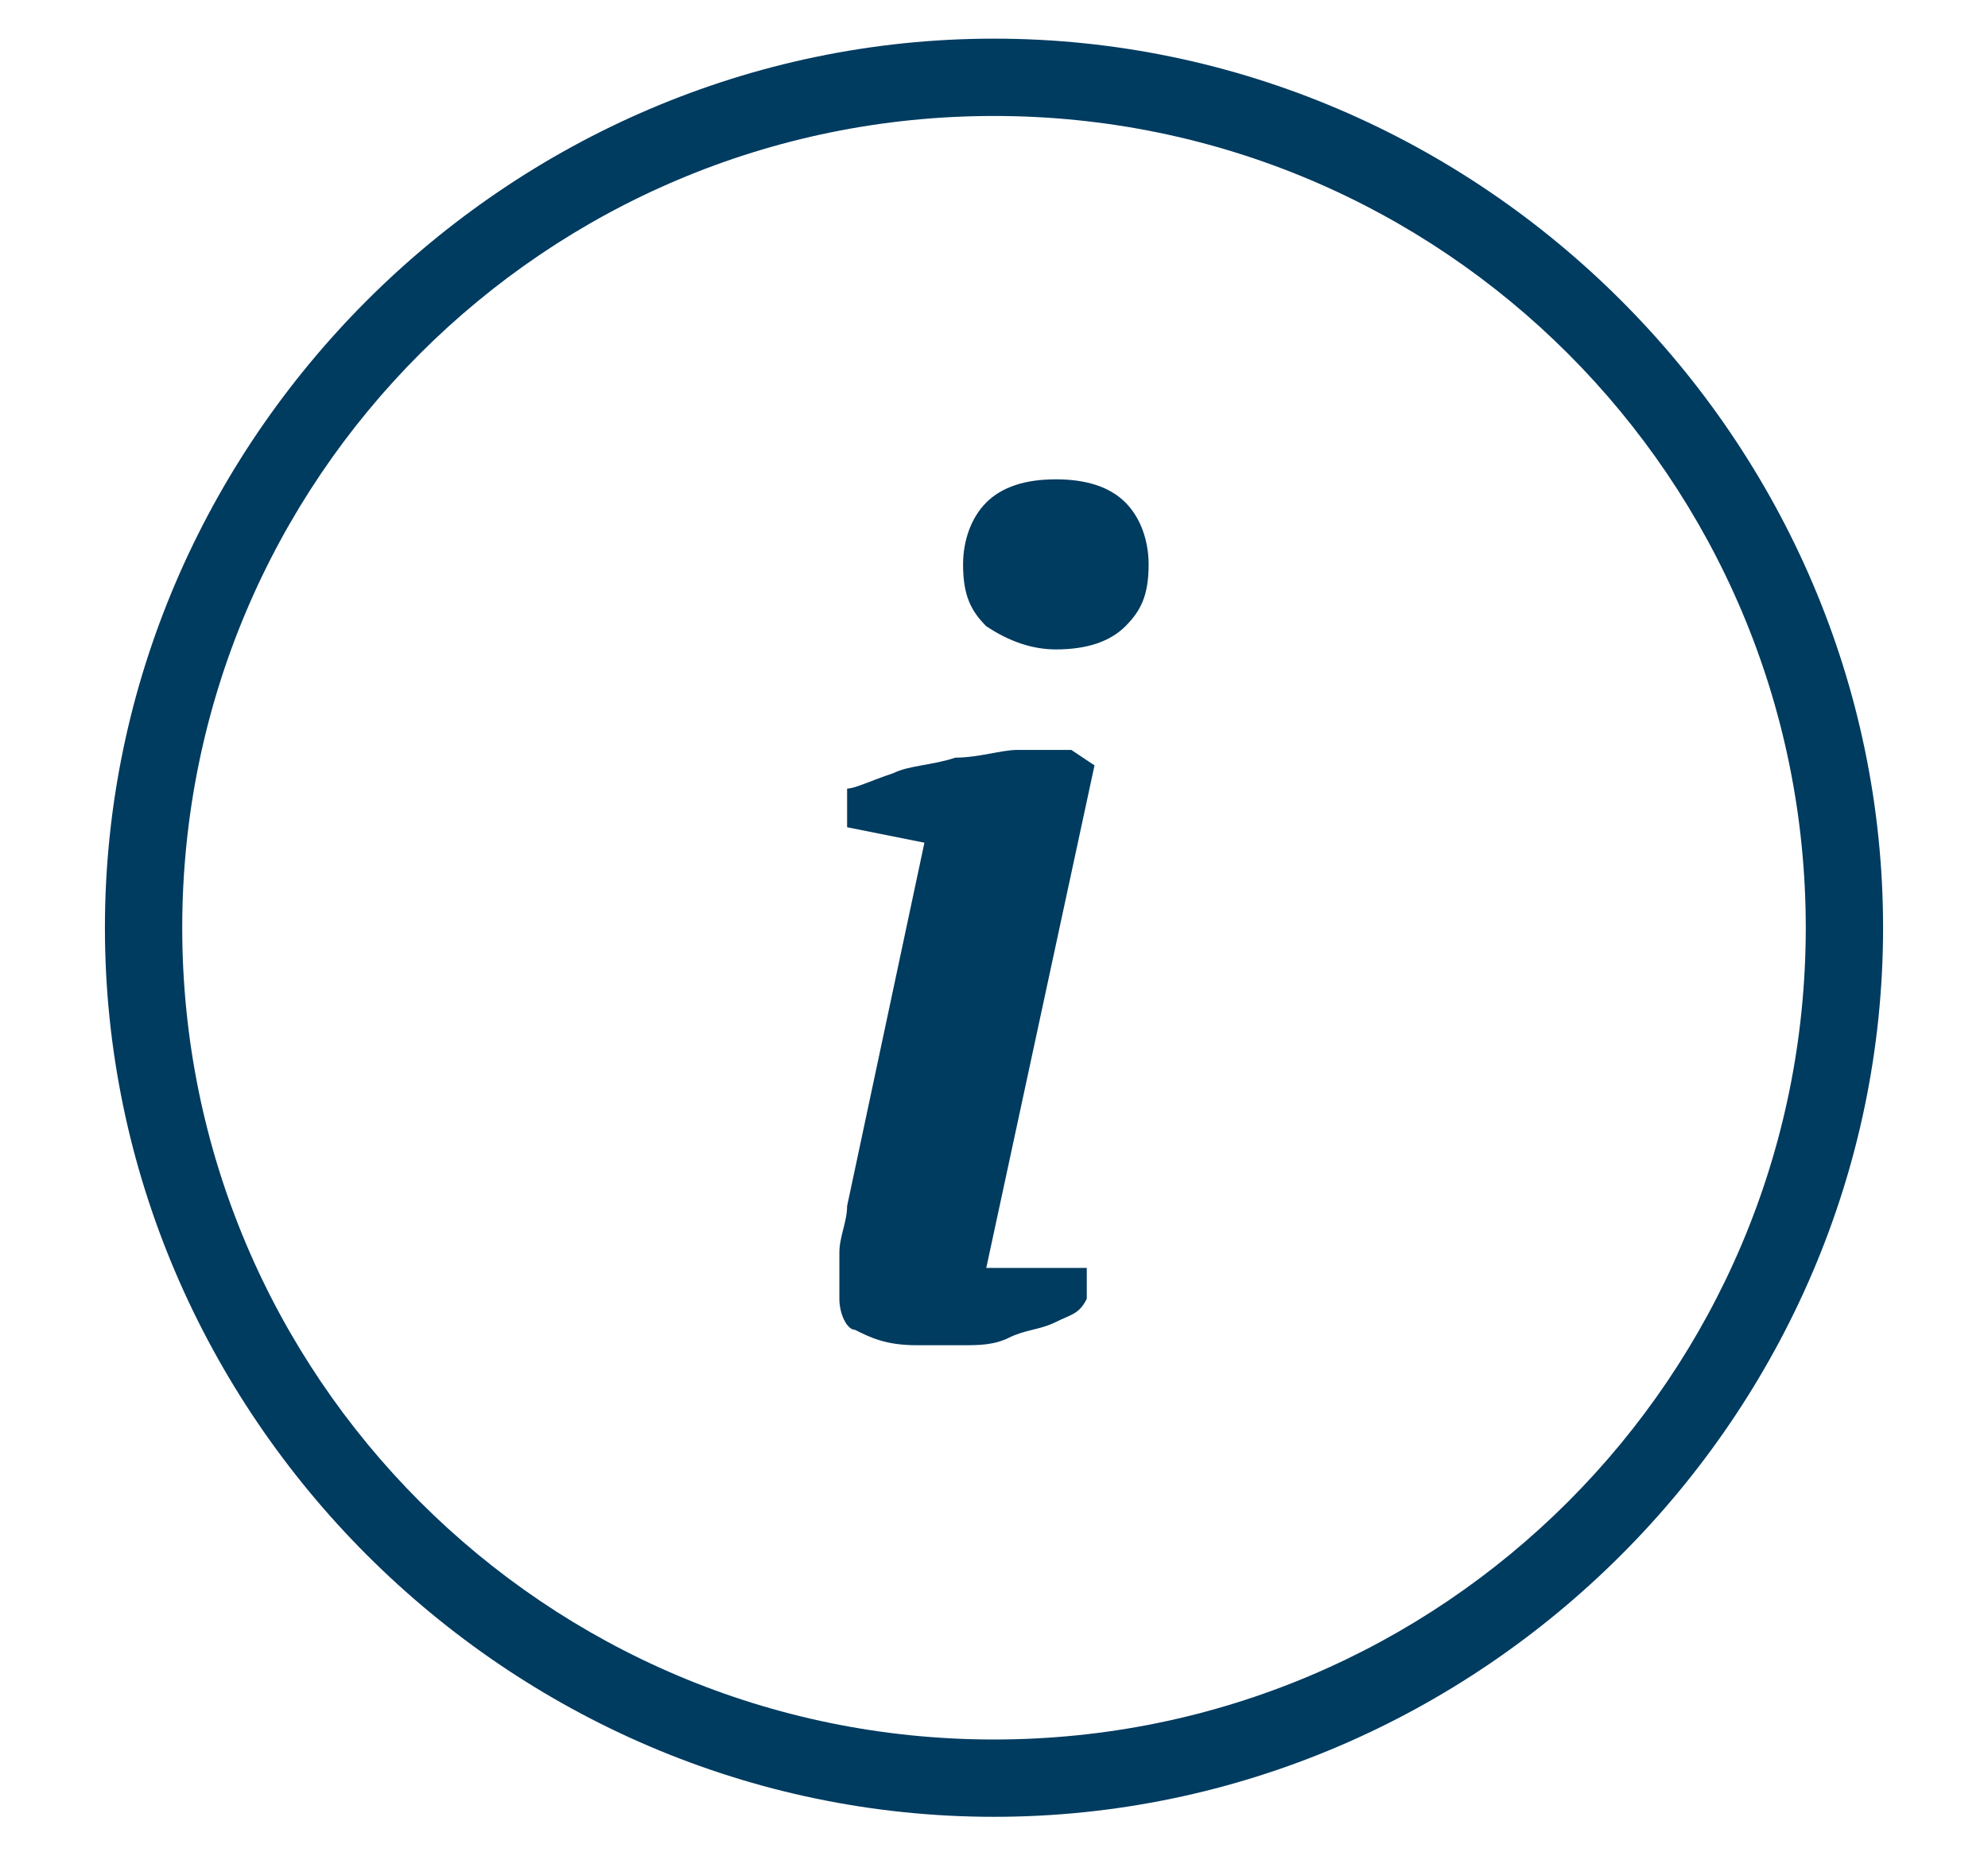
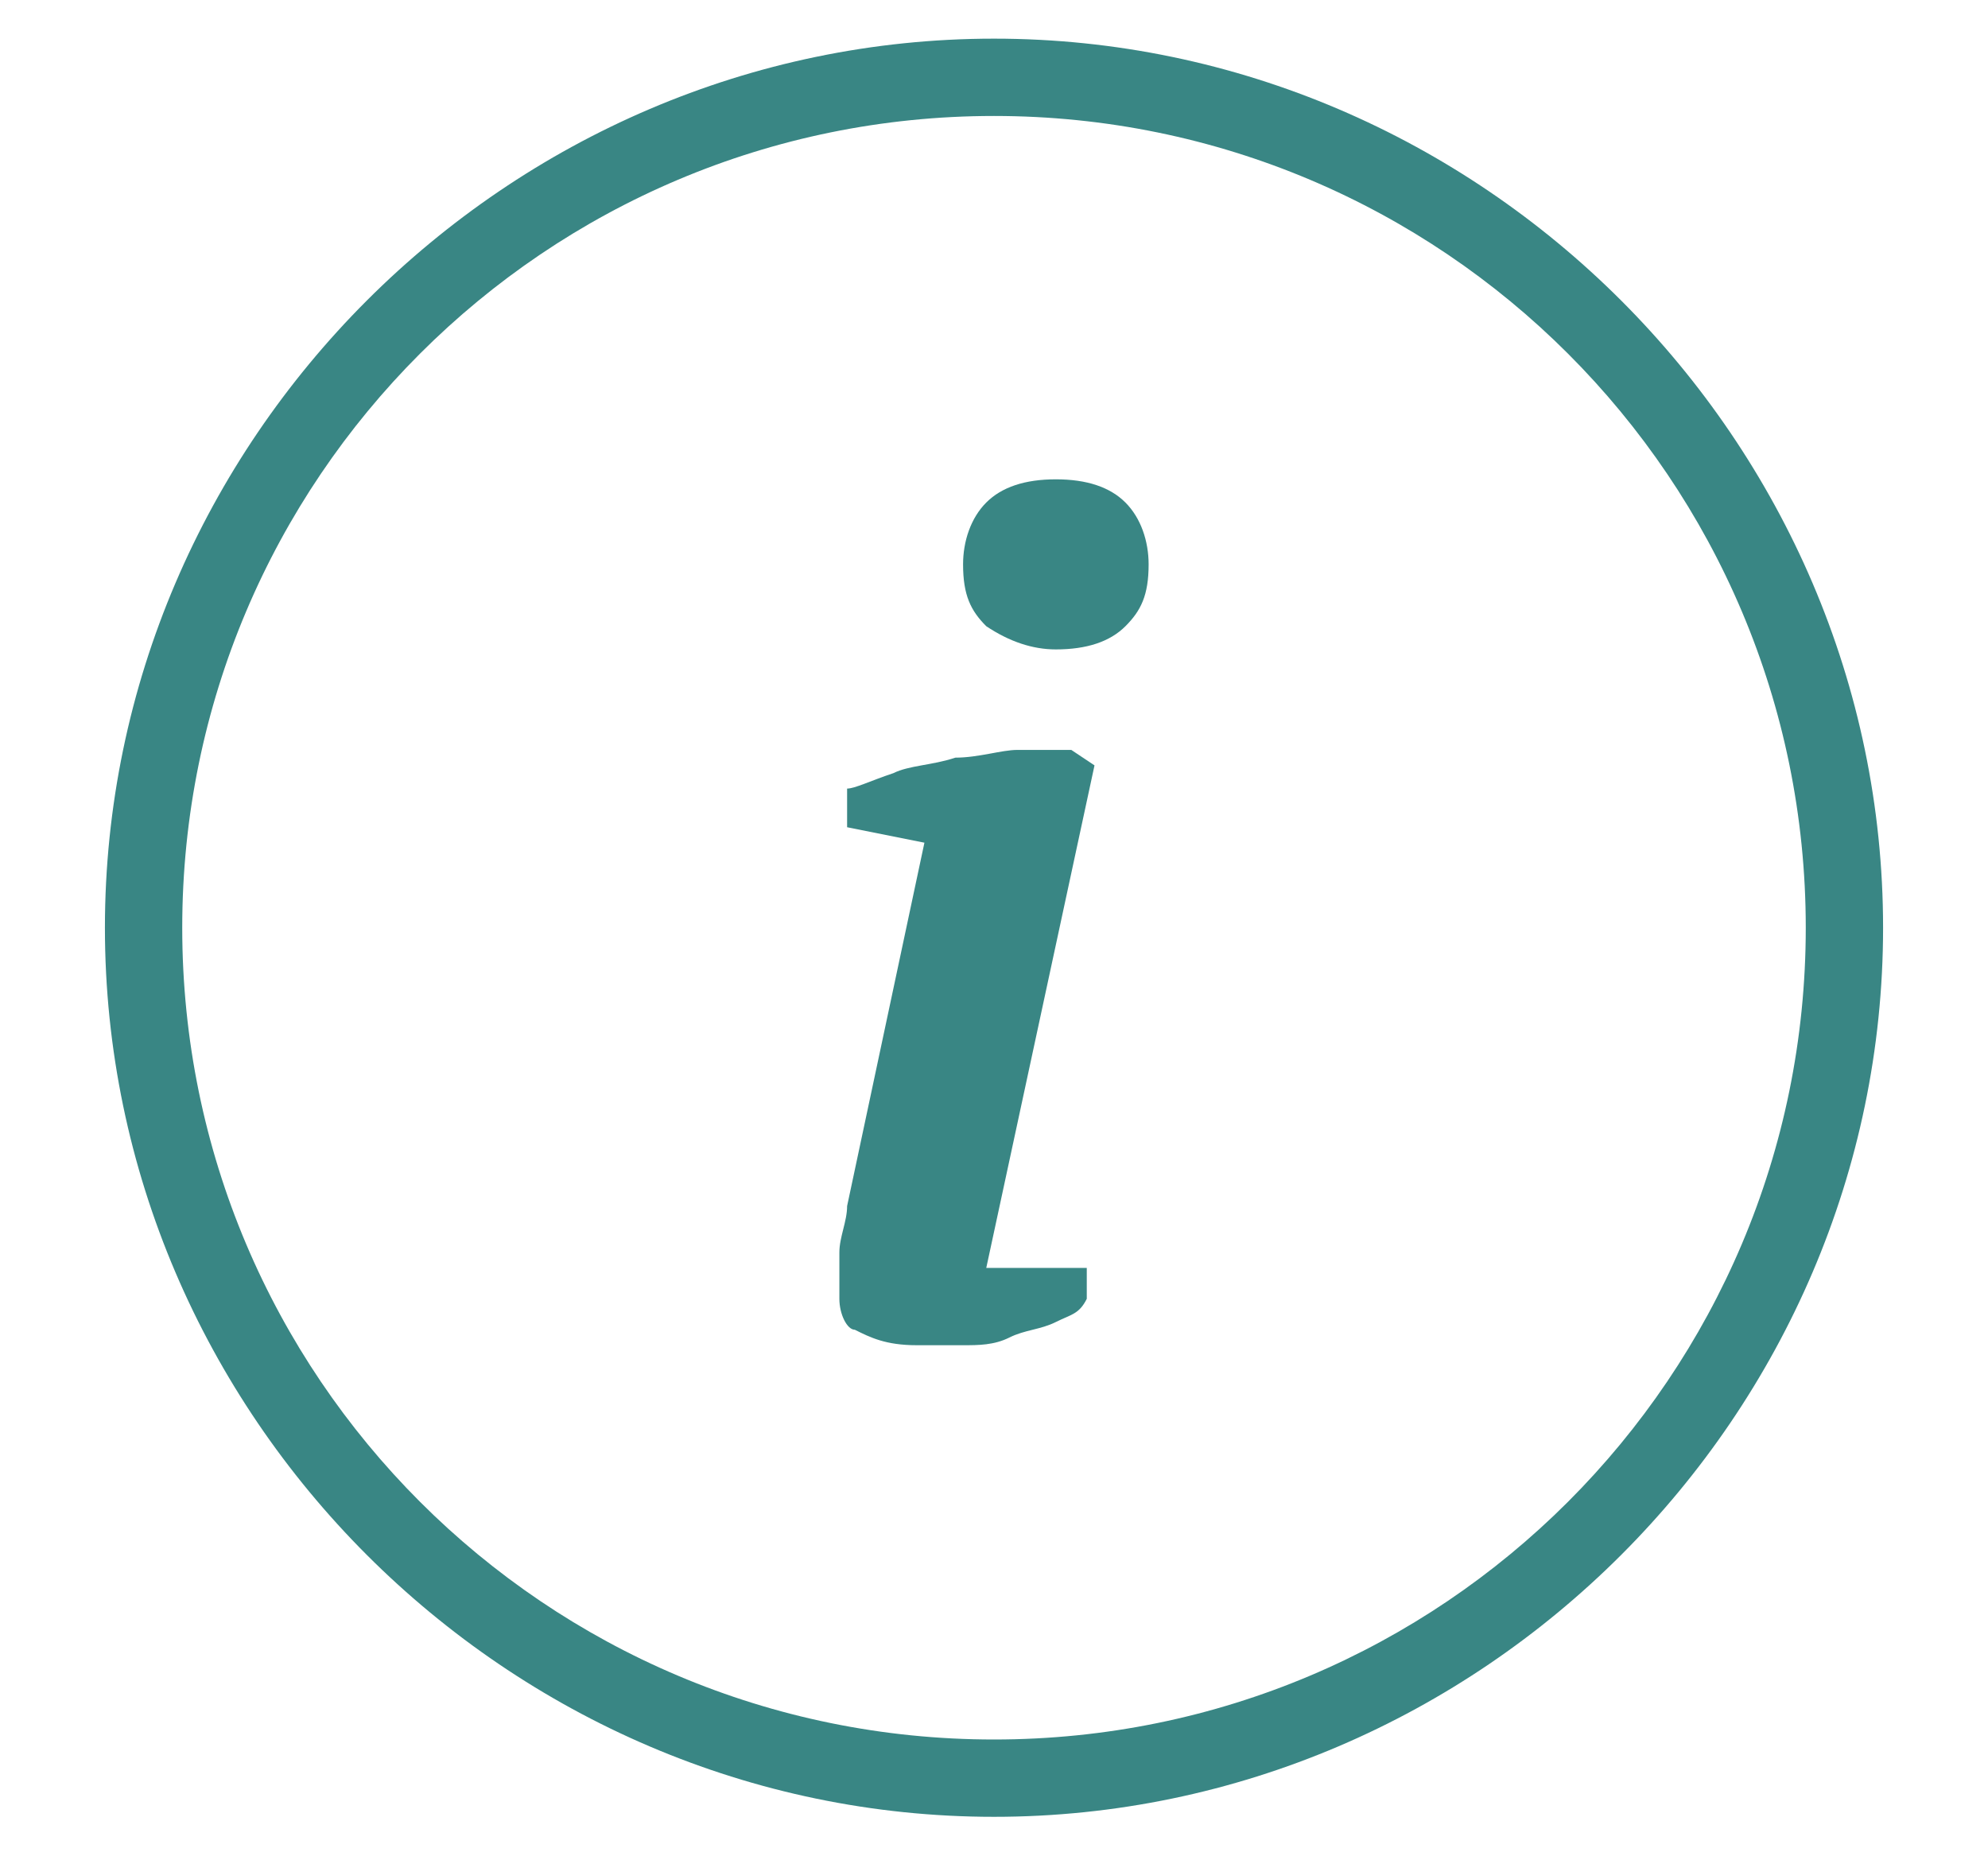
<svg xmlns="http://www.w3.org/2000/svg" xml:space="preserve" style="enable-background:new 0 0 24 24;" viewBox="0 0 24 24" y="0px" x="0px" id="Laag_1" version="1.1" height="28px" width="30px">
  <defs id="defs5350">
	
		

		
	
			
			
		
				
			</defs>
  <style id="style5334" type="text/css">
- 	.st0{fill:#C5DDE6;}
- 	.st1{fill:#003B60;}
+ 	.st0{fill:#398684;}
+ 	.st1{fill:#398684;}
</style>
-   <path style="fill:#003b60;fill-opacity:1" id="path5340" d="M 12,23.5 C 5.7,23.5 0.5,18.3 0.5,12 0.5,5.7 5.7,0.5 12,0.5 c 6.3,0 11.5,5.2 11.5,11.5 0,6.3 -5.2,11.5 -11.5,11.5 z m 0,-22 C 6.2,1.5 1.5,6.2 1.5,12 1.5,17.8 6.2,22.5 12,22.5 17.8,22.5 22.5,17.8 22.5,12 22.5,6.2 17.8,1.5 12,1.5 Z" class="st0" />
-   <path id="Fill-1" class="st1" d="M 13.7,8.1 C 13.5,8.3 13.2,8.4 12.8,8.4 12.5,8.4 12.2,8.3 11.9,8.1 11.7,7.9 11.6,7.7 11.6,7.3 c 0,-0.3 0.1,-0.6 0.3,-0.8 0.2,-0.2 0.5,-0.3 0.9,-0.3 0.4,0 0.7,0.1 0.9,0.3 0.2,0.2 0.3,0.5 0.3,0.8 0,0.4 -0.1,0.6 -0.3,0.8 z m -0.5,8.2 v 0.5 C 13.1,17 13,17 12.8,17.1 c -0.2,0.1 -0.4,0.1 -0.6,0.2 -0.2,0.1 -0.4,0.1 -0.6,0.1 -0.2,0 -0.4,0 -0.6,0 -0.4,0 -0.6,-0.1 -0.8,-0.2 -0.1,0 -0.2,-0.2 -0.2,-0.4 0,-0.2 0,-0.4 0,-0.6 0,-0.2 0.1,-0.4 0.1,-0.6 l 1,-4.7 -1,-0.2 v -0.5 c 0.1,0 0.3,-0.1 0.6,-0.2 0.2,-0.1 0.5,-0.1 0.8,-0.2 0.3,0 0.6,-0.1 0.8,-0.1 0.3,0 0.5,0 0.7,0 l 0.3,0.2 -1.4,6.5 h 1.3 z" style="fill:#003b60;fill-opacity:1" />
+   <path style="fill:#398684;fill-opacity:1" id="path5340" d="M 12,23.5 C 5.7,23.5 0.5,18.3 0.5,12 0.5,5.7 5.7,0.5 12,0.5 c 6.3,0 11.5,5.2 11.5,11.5 0,6.3 -5.2,11.5 -11.5,11.5 z m 0,-22 C 6.2,1.5 1.5,6.2 1.5,12 1.5,17.8 6.2,22.5 12,22.5 17.8,22.5 22.5,17.8 22.5,12 22.5,6.2 17.8,1.5 12,1.5 Z" class="st0" />
+   <path id="Fill-1" class="st1" d="M 13.7,8.1 C 13.5,8.3 13.2,8.4 12.8,8.4 12.5,8.4 12.2,8.3 11.9,8.1 11.7,7.9 11.6,7.7 11.6,7.3 c 0,-0.3 0.1,-0.6 0.3,-0.8 0.2,-0.2 0.5,-0.3 0.9,-0.3 0.4,0 0.7,0.1 0.9,0.3 0.2,0.2 0.3,0.5 0.3,0.8 0,0.4 -0.1,0.6 -0.3,0.8 z m -0.5,8.2 v 0.5 C 13.1,17 13,17 12.8,17.1 c -0.2,0.1 -0.4,0.1 -0.6,0.2 -0.2,0.1 -0.4,0.1 -0.6,0.1 -0.2,0 -0.4,0 -0.6,0 -0.4,0 -0.6,-0.1 -0.8,-0.2 -0.1,0 -0.2,-0.2 -0.2,-0.4 0,-0.2 0,-0.4 0,-0.6 0,-0.2 0.1,-0.4 0.1,-0.6 l 1,-4.7 -1,-0.2 v -0.5 c 0.1,0 0.3,-0.1 0.6,-0.2 0.2,-0.1 0.5,-0.1 0.8,-0.2 0.3,0 0.6,-0.1 0.8,-0.1 0.3,0 0.5,0 0.7,0 l 0.3,0.2 -1.4,6.5 h 1.3 z" style="fill:#398684;fill-opacity:1" />
</svg>
